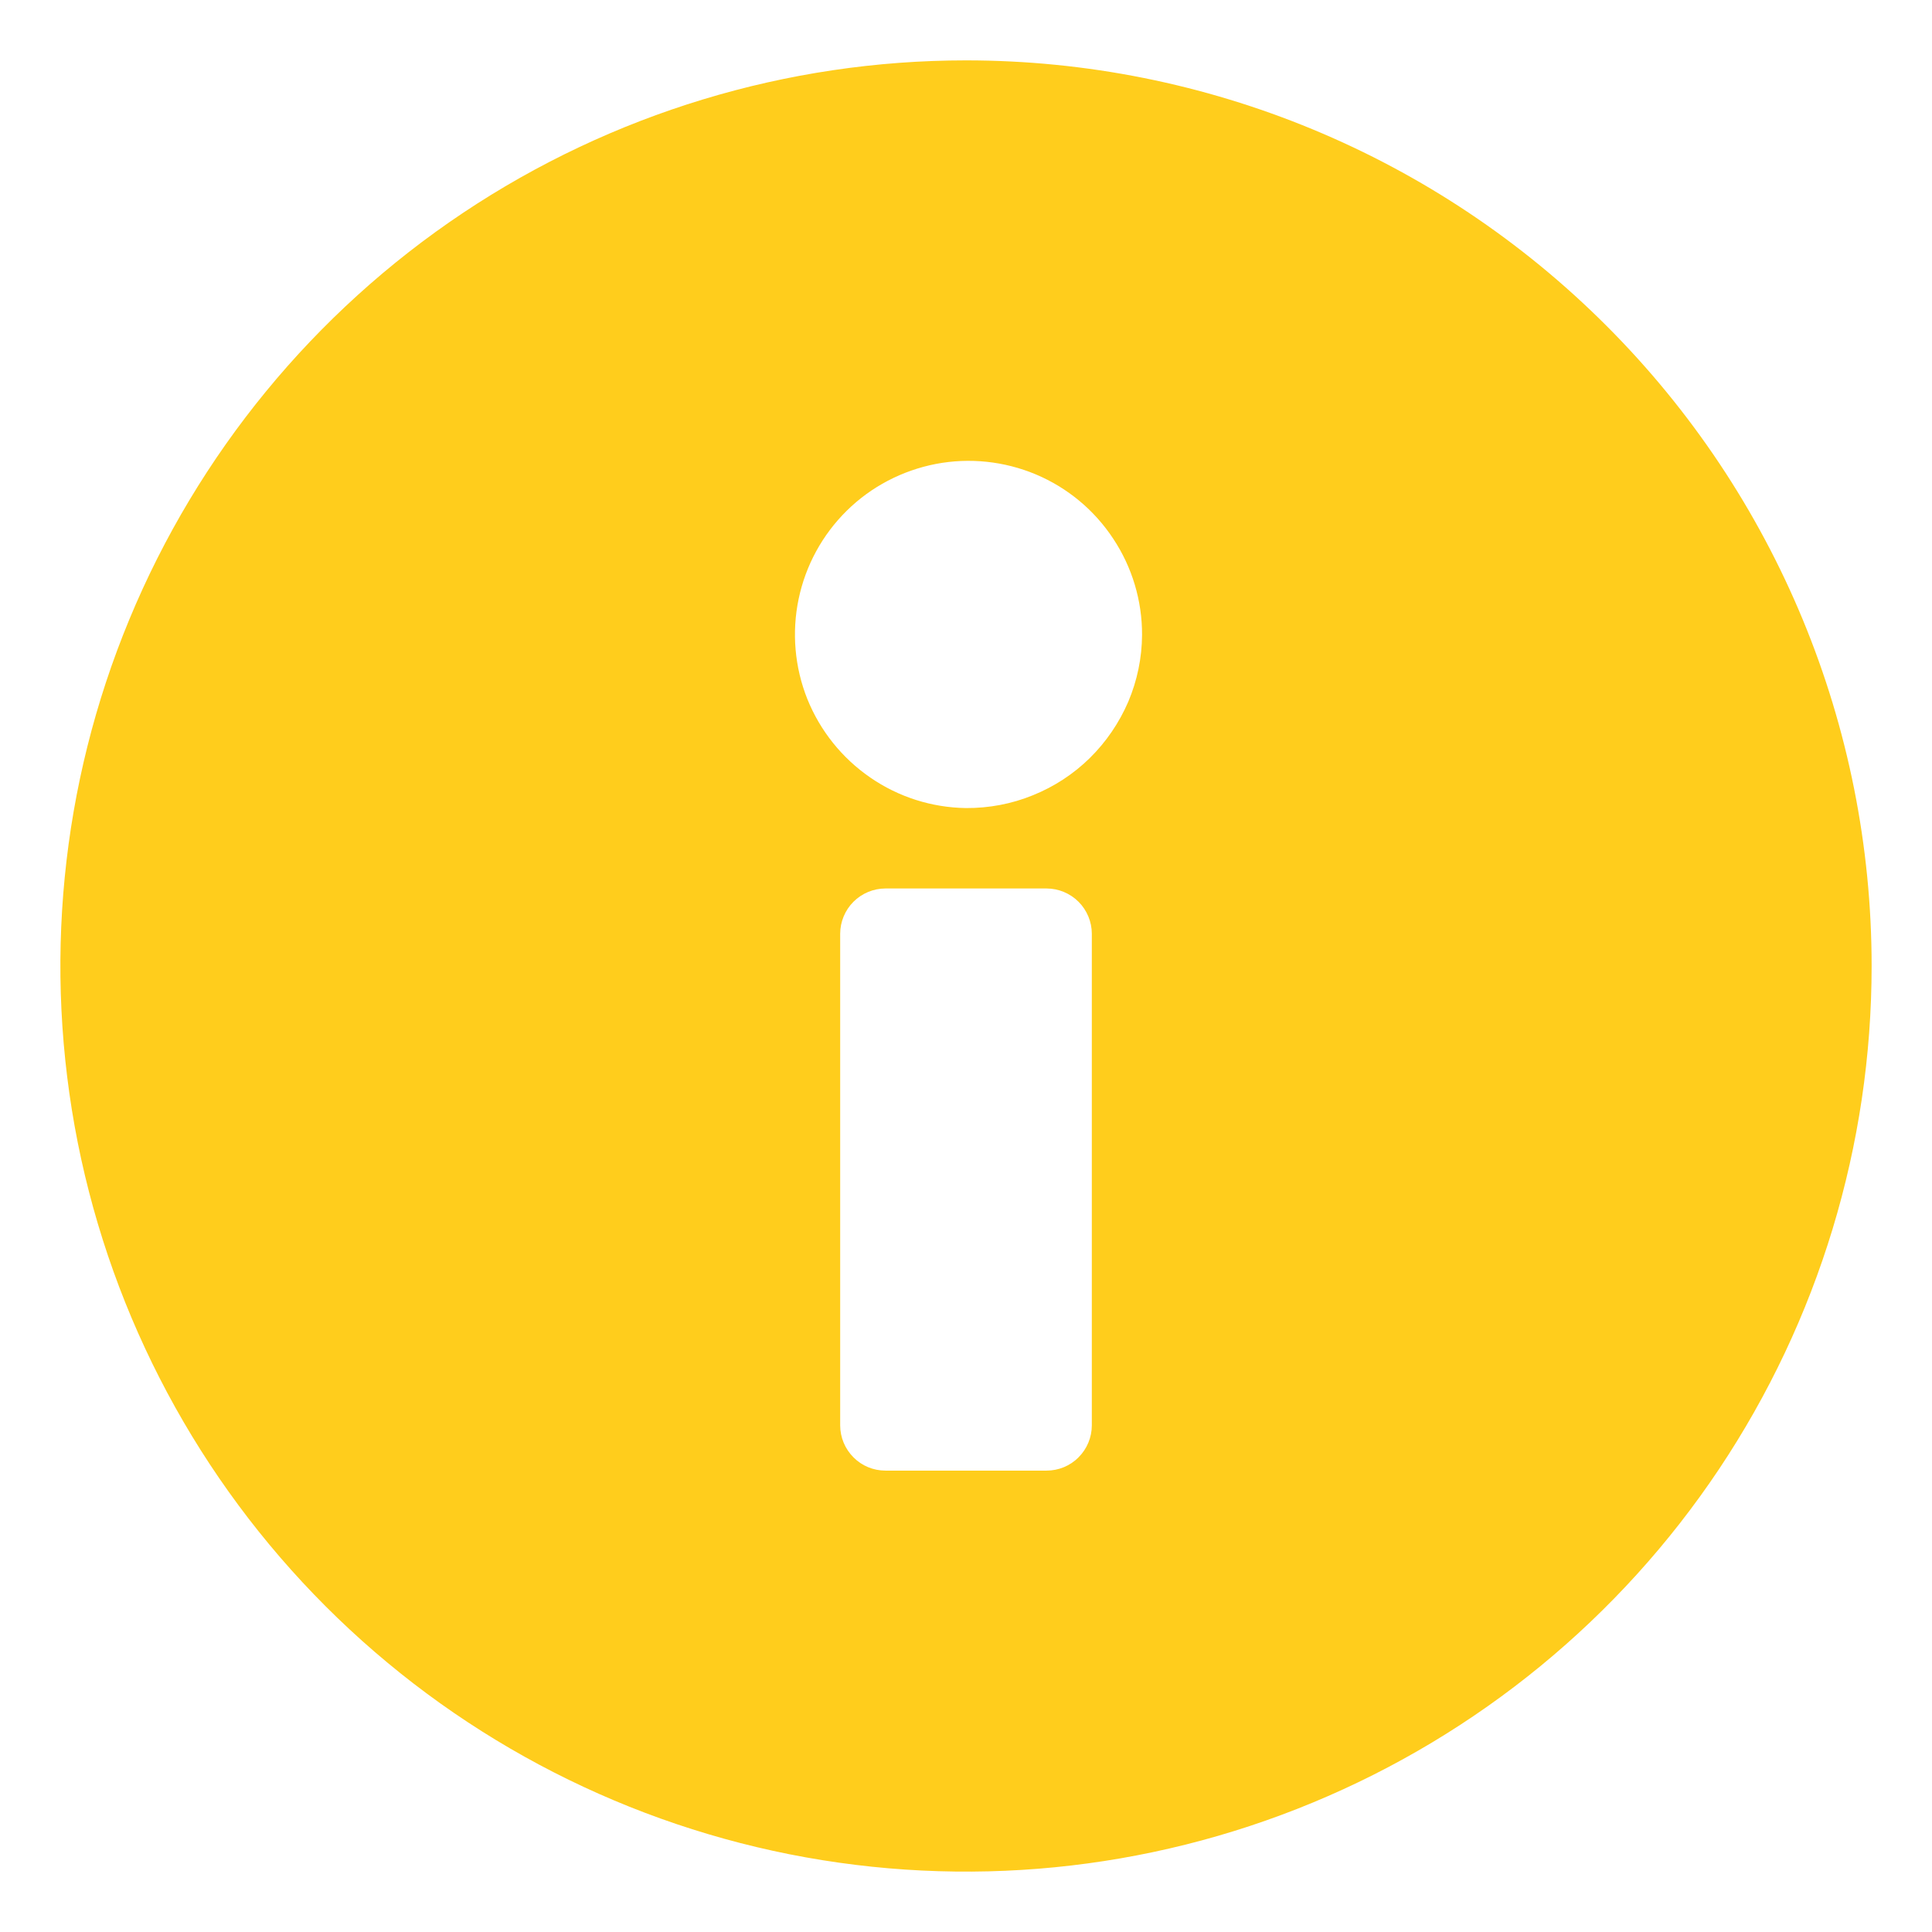
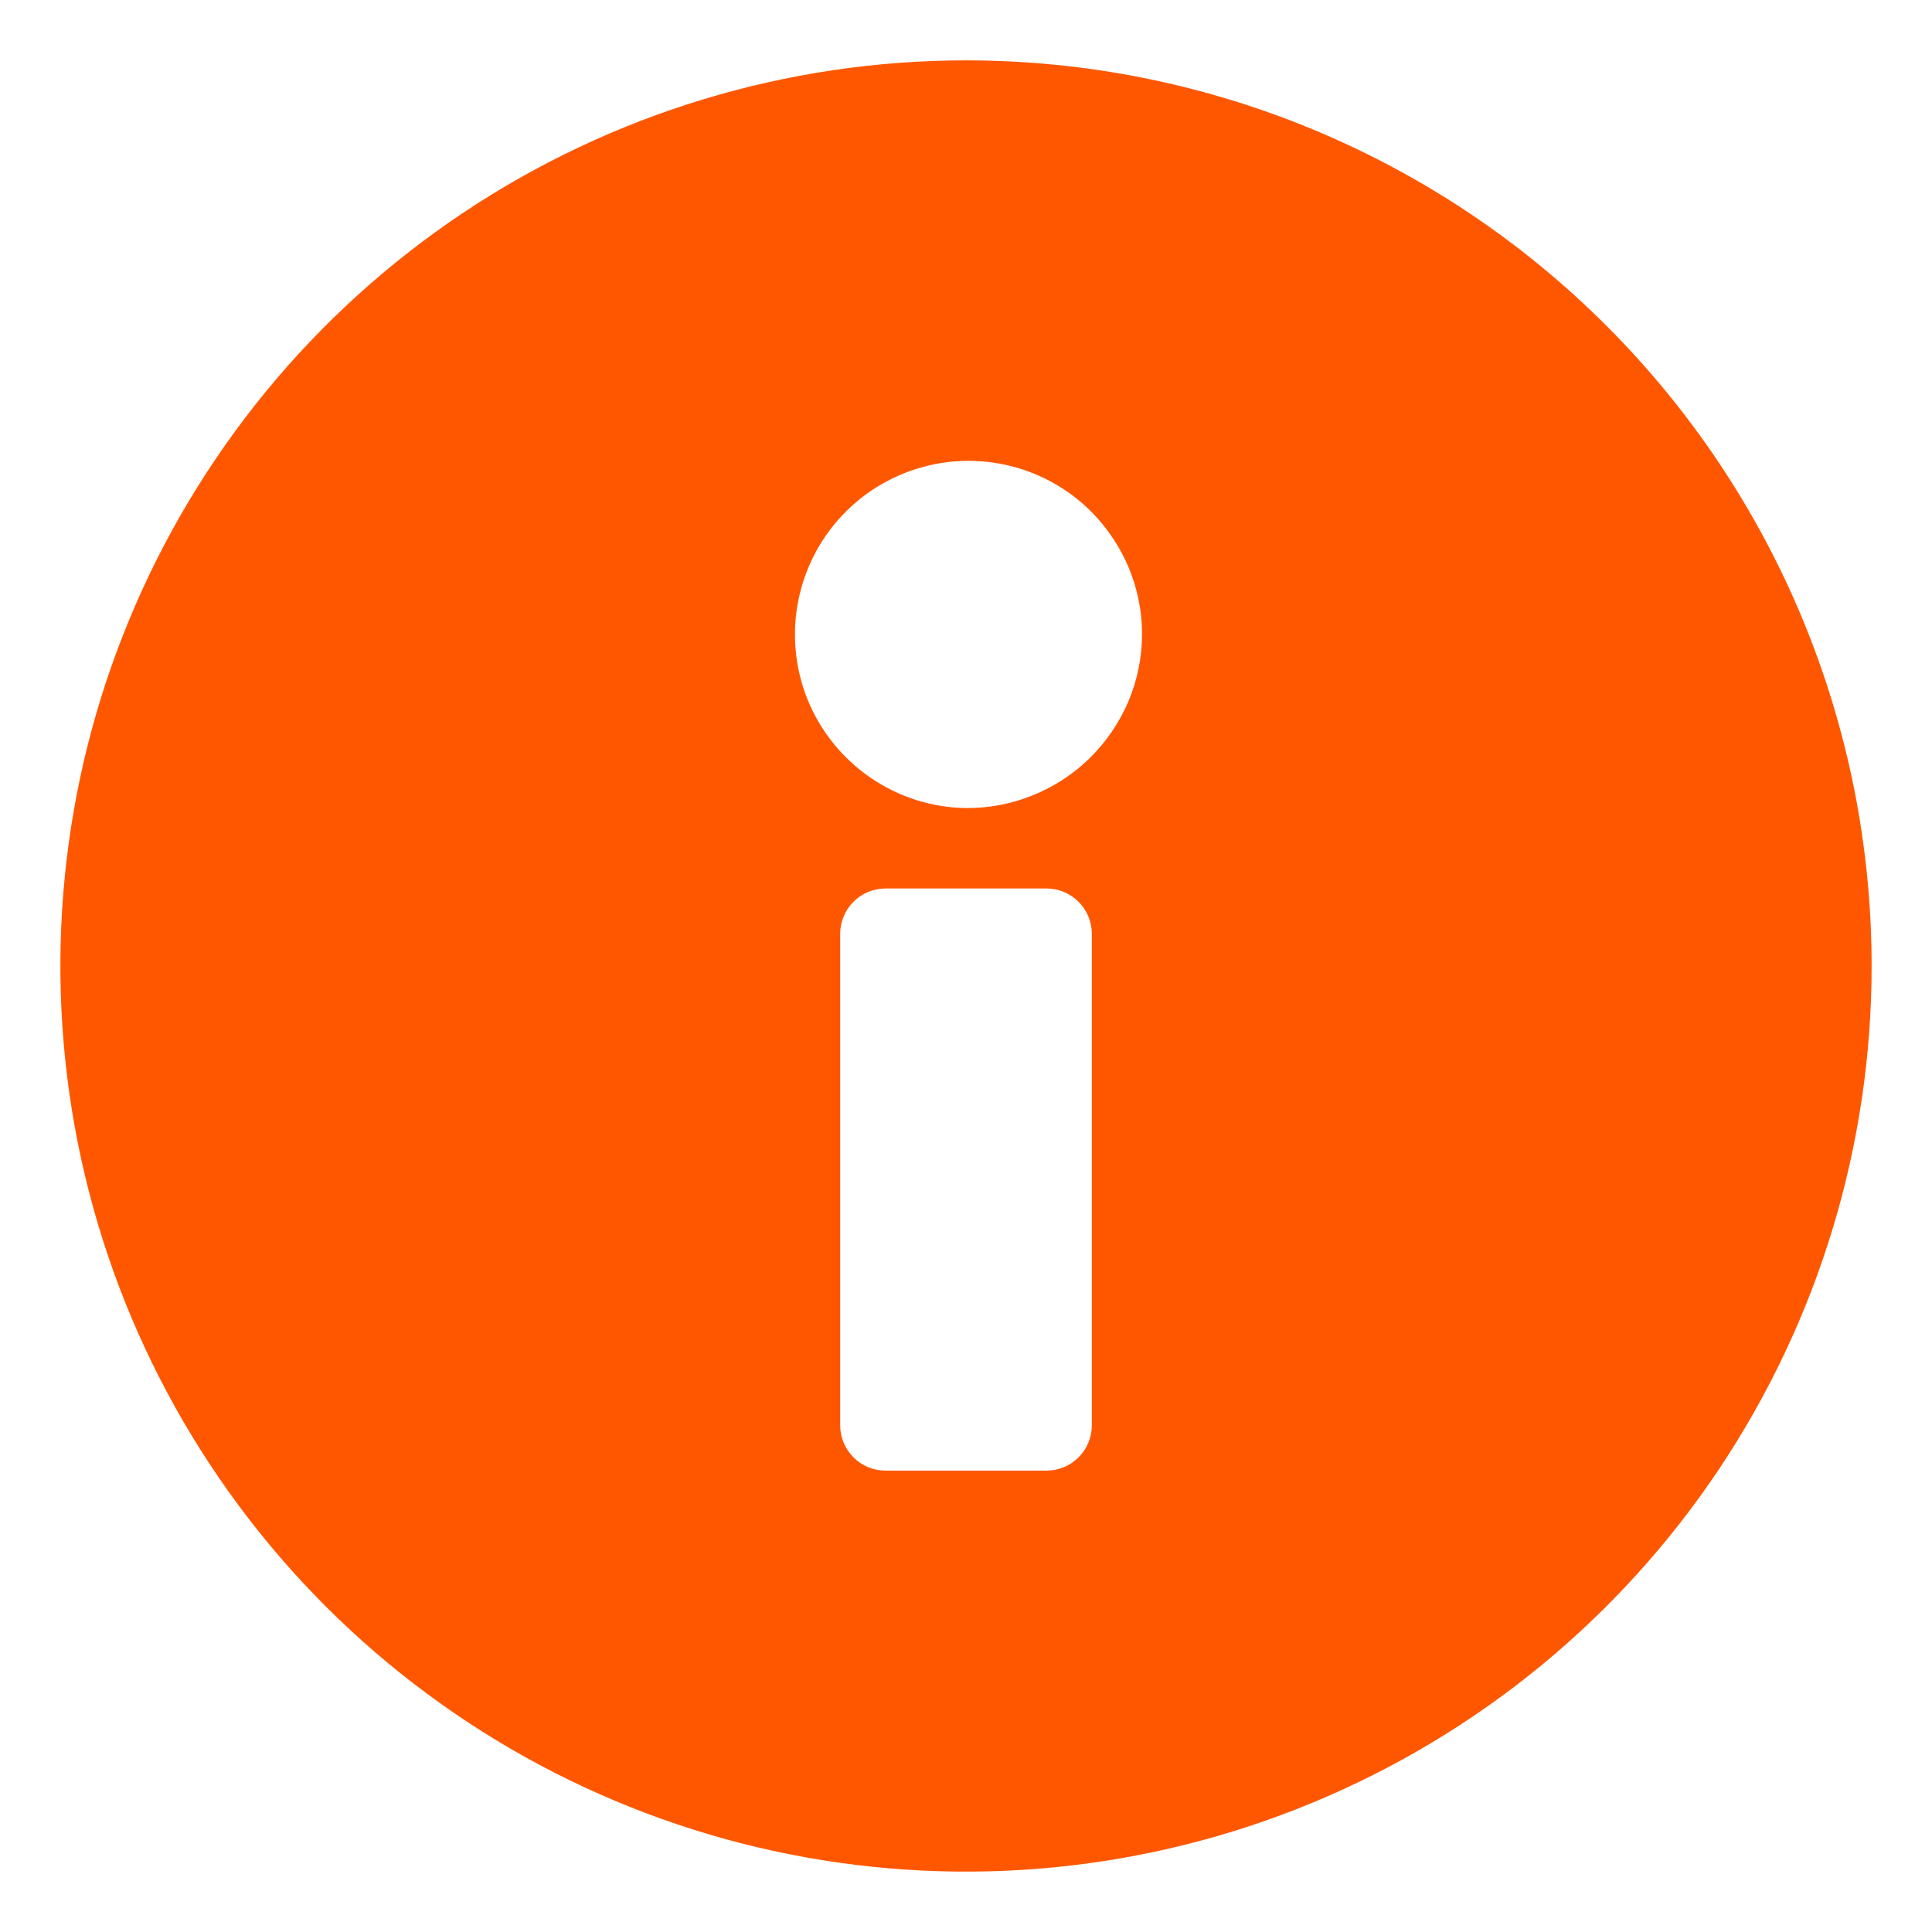
<svg xmlns="http://www.w3.org/2000/svg" width="16" height="16" viewBox="0 0 16 16" fill="none">
-   <path d="M8 0.5C6.517 0.5 5.067 0.94 3.833 1.764C2.6 2.588 1.639 3.759 1.071 5.13C0.503 6.5 0.355 8.008 0.644 9.463C0.934 10.918 1.648 12.254 2.697 13.303C3.746 14.352 5.082 15.066 6.537 15.356C7.992 15.645 9.5 15.497 10.87 14.929C12.241 14.361 13.412 13.4 14.236 12.167C15.06 10.933 15.5 9.483 15.5 8C15.5 6.011 14.71 4.103 13.303 2.697C11.897 1.29 9.989 0.5 8 0.5ZM9.042 11.804C9.042 11.904 9.002 11.999 8.932 12.069C8.862 12.14 8.766 12.179 8.667 12.179H7.333C7.234 12.179 7.138 12.14 7.068 12.069C6.998 11.999 6.958 11.904 6.958 11.804V7.733C6.958 7.634 6.998 7.538 7.068 7.468C7.138 7.398 7.234 7.358 7.333 7.358H8.667C8.766 7.358 8.862 7.398 8.932 7.468C9.002 7.538 9.042 7.634 9.042 7.733V11.804ZM8 6.692C7.716 6.688 7.44 6.6 7.207 6.439C6.973 6.278 6.792 6.052 6.686 5.789C6.581 5.526 6.556 5.237 6.614 4.96C6.672 4.682 6.811 4.428 7.013 4.229C7.215 4.03 7.472 3.896 7.751 3.842C8.029 3.789 8.317 3.819 8.579 3.929C8.84 4.039 9.063 4.224 9.219 4.461C9.376 4.697 9.459 4.975 9.458 5.258C9.457 5.448 9.418 5.636 9.344 5.811C9.269 5.985 9.161 6.144 9.026 6.277C8.891 6.41 8.73 6.515 8.554 6.586C8.378 6.658 8.19 6.693 8 6.692Z" fill="#FFCD1C" />
+   <path d="M8 0.5C6.517 0.5 5.067 0.94 3.833 1.764C2.6 2.588 1.639 3.759 1.071 5.13C0.503 6.5 0.355 8.008 0.644 9.463C0.934 10.918 1.648 12.254 2.697 13.303C3.746 14.352 5.082 15.066 6.537 15.356C7.992 15.645 9.5 15.497 10.87 14.929C12.241 14.361 13.412 13.4 14.236 12.167C15.06 10.933 15.5 9.483 15.5 8C15.5 6.011 14.71 4.103 13.303 2.697C11.897 1.29 9.989 0.5 8 0.5ZM9.042 11.804C9.042 11.904 9.002 11.999 8.932 12.069C8.862 12.14 8.766 12.179 8.667 12.179H7.333C7.234 12.179 7.138 12.14 7.068 12.069C6.998 11.999 6.958 11.904 6.958 11.804V7.733C6.958 7.634 6.998 7.538 7.068 7.468C7.138 7.398 7.234 7.358 7.333 7.358H8.667C8.766 7.358 8.862 7.398 8.932 7.468C9.002 7.538 9.042 7.634 9.042 7.733V11.804ZM8 6.692C7.716 6.688 7.44 6.6 7.207 6.439C6.973 6.278 6.792 6.052 6.686 5.789C6.581 5.526 6.556 5.237 6.614 4.96C6.672 4.682 6.811 4.428 7.013 4.229C7.215 4.03 7.472 3.896 7.751 3.842C8.029 3.789 8.317 3.819 8.579 3.929C8.84 4.039 9.063 4.224 9.219 4.461C9.376 4.697 9.459 4.975 9.458 5.258C9.457 5.448 9.418 5.636 9.344 5.811C9.269 5.985 9.161 6.144 9.026 6.277C8.891 6.41 8.73 6.515 8.554 6.586C8.378 6.658 8.19 6.693 8 6.692Z" fill="#ff5700" />
</svg>
